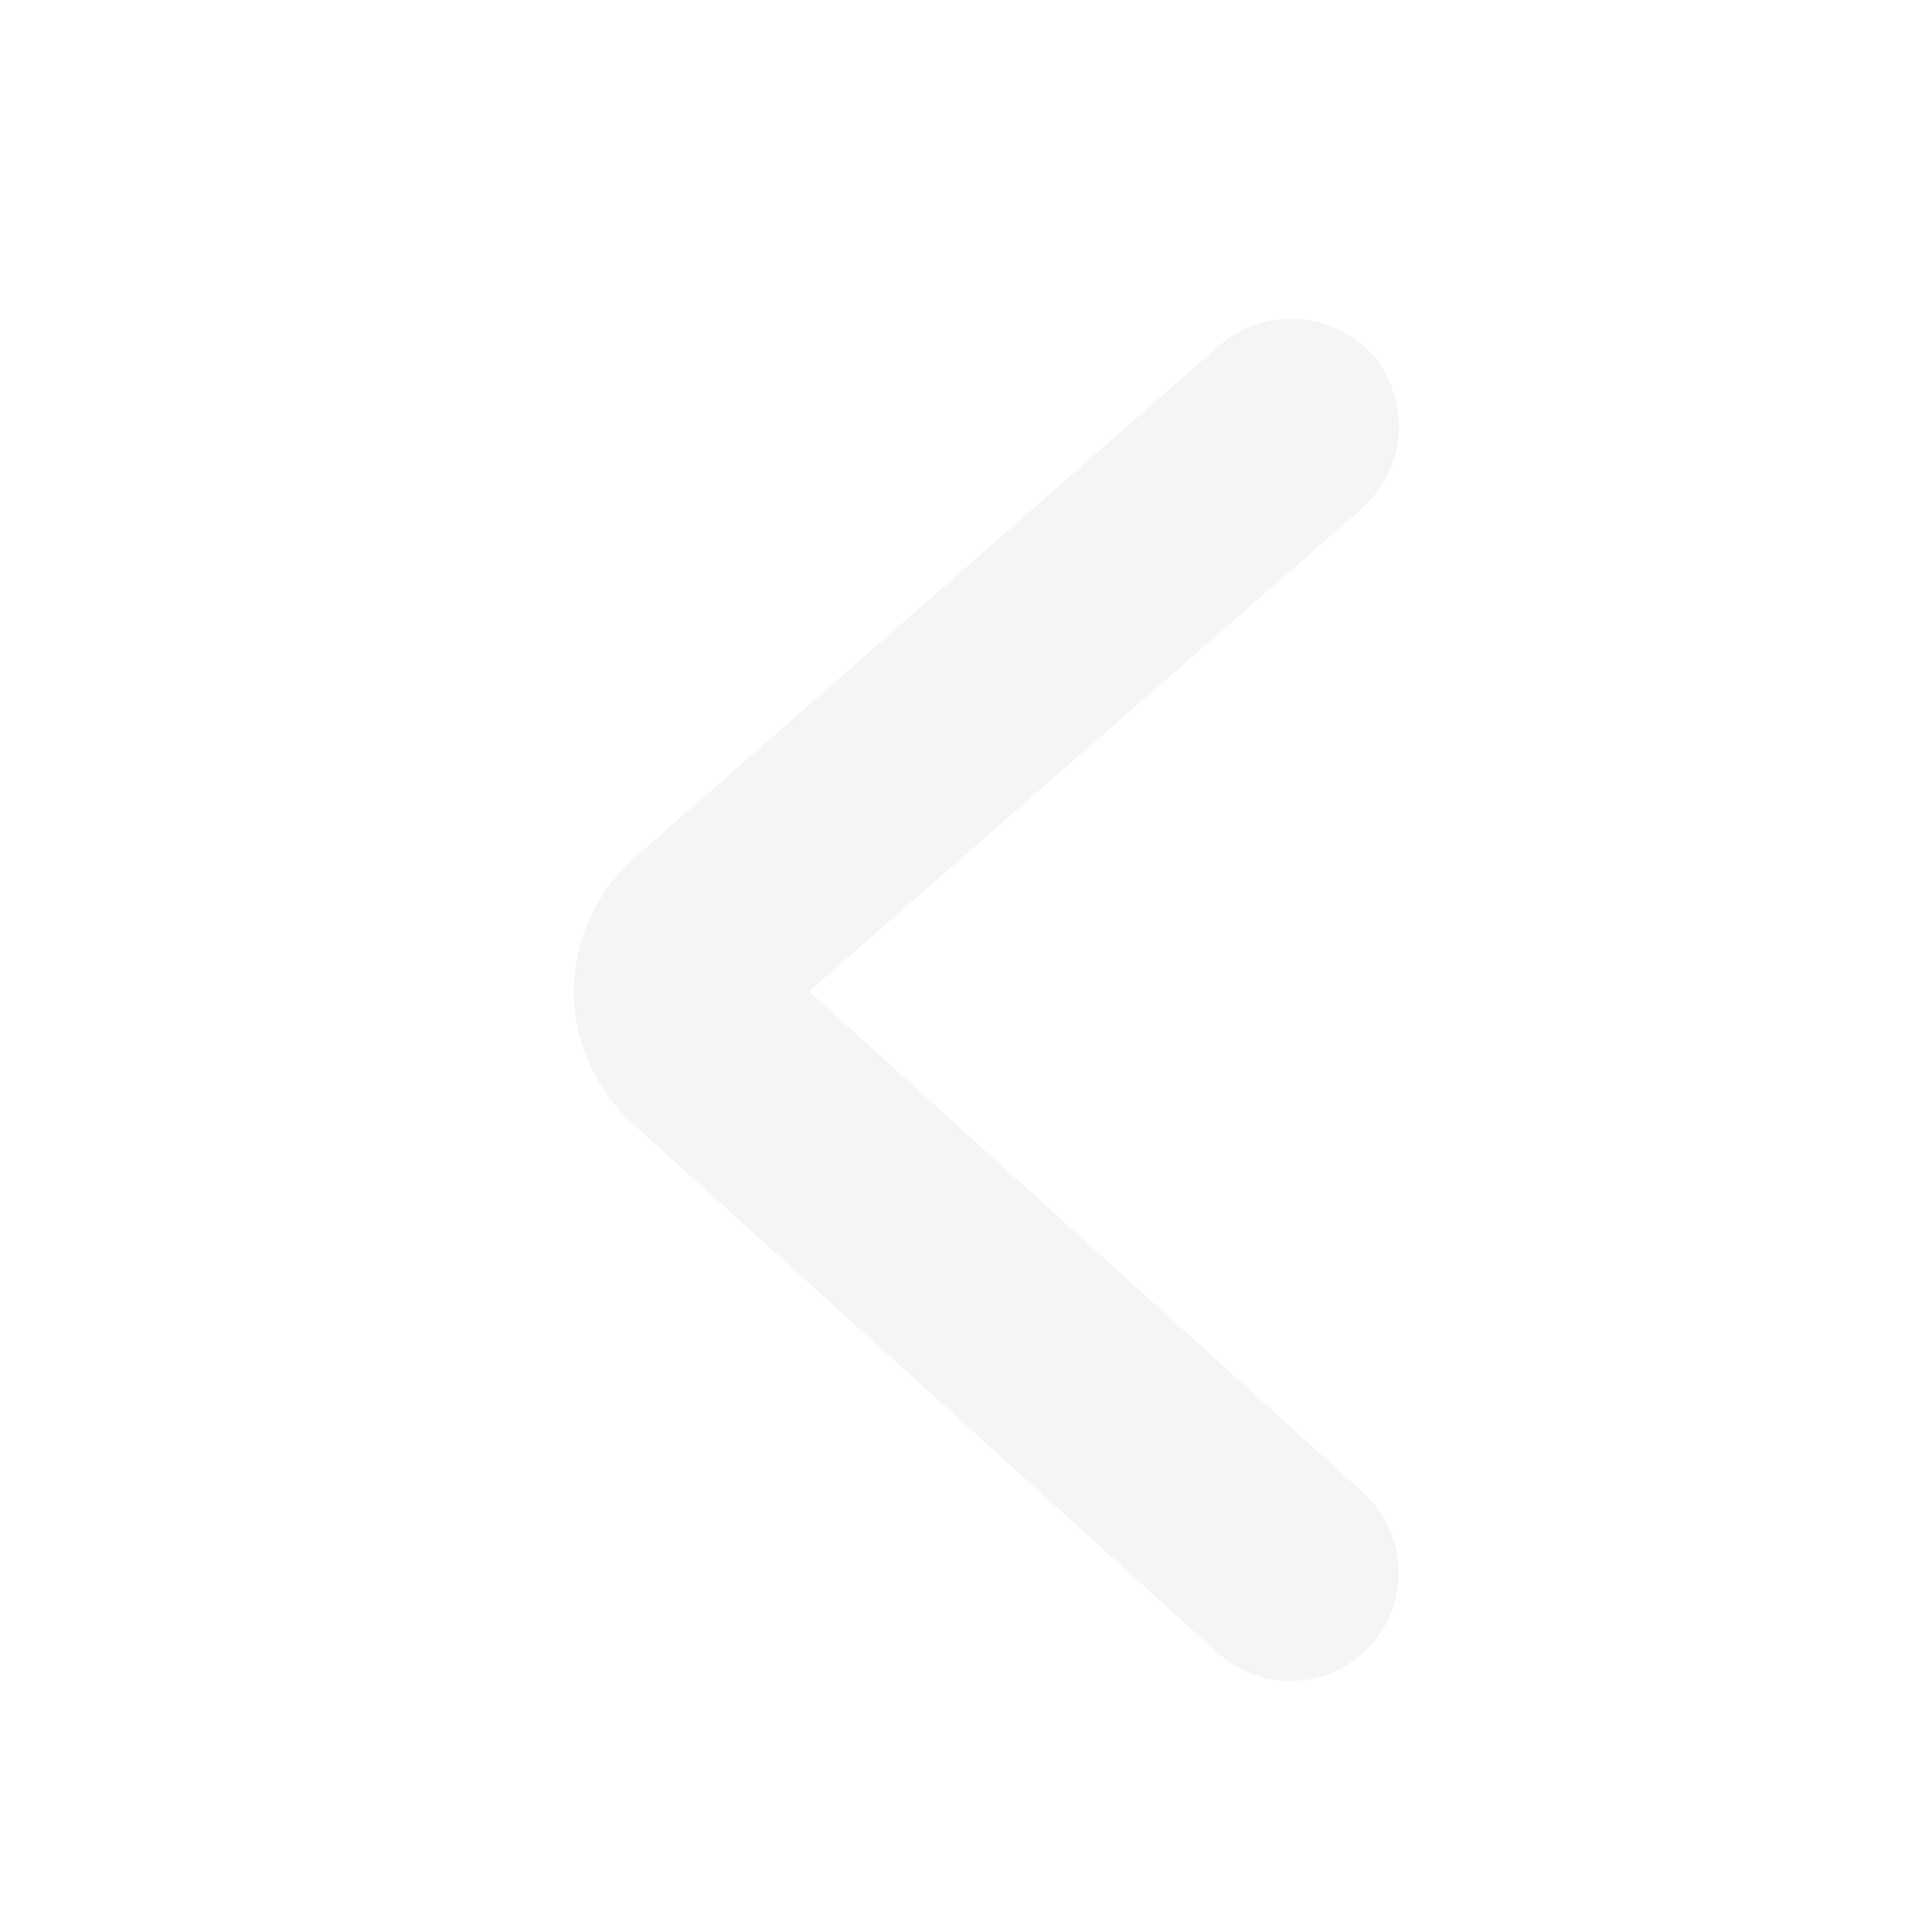
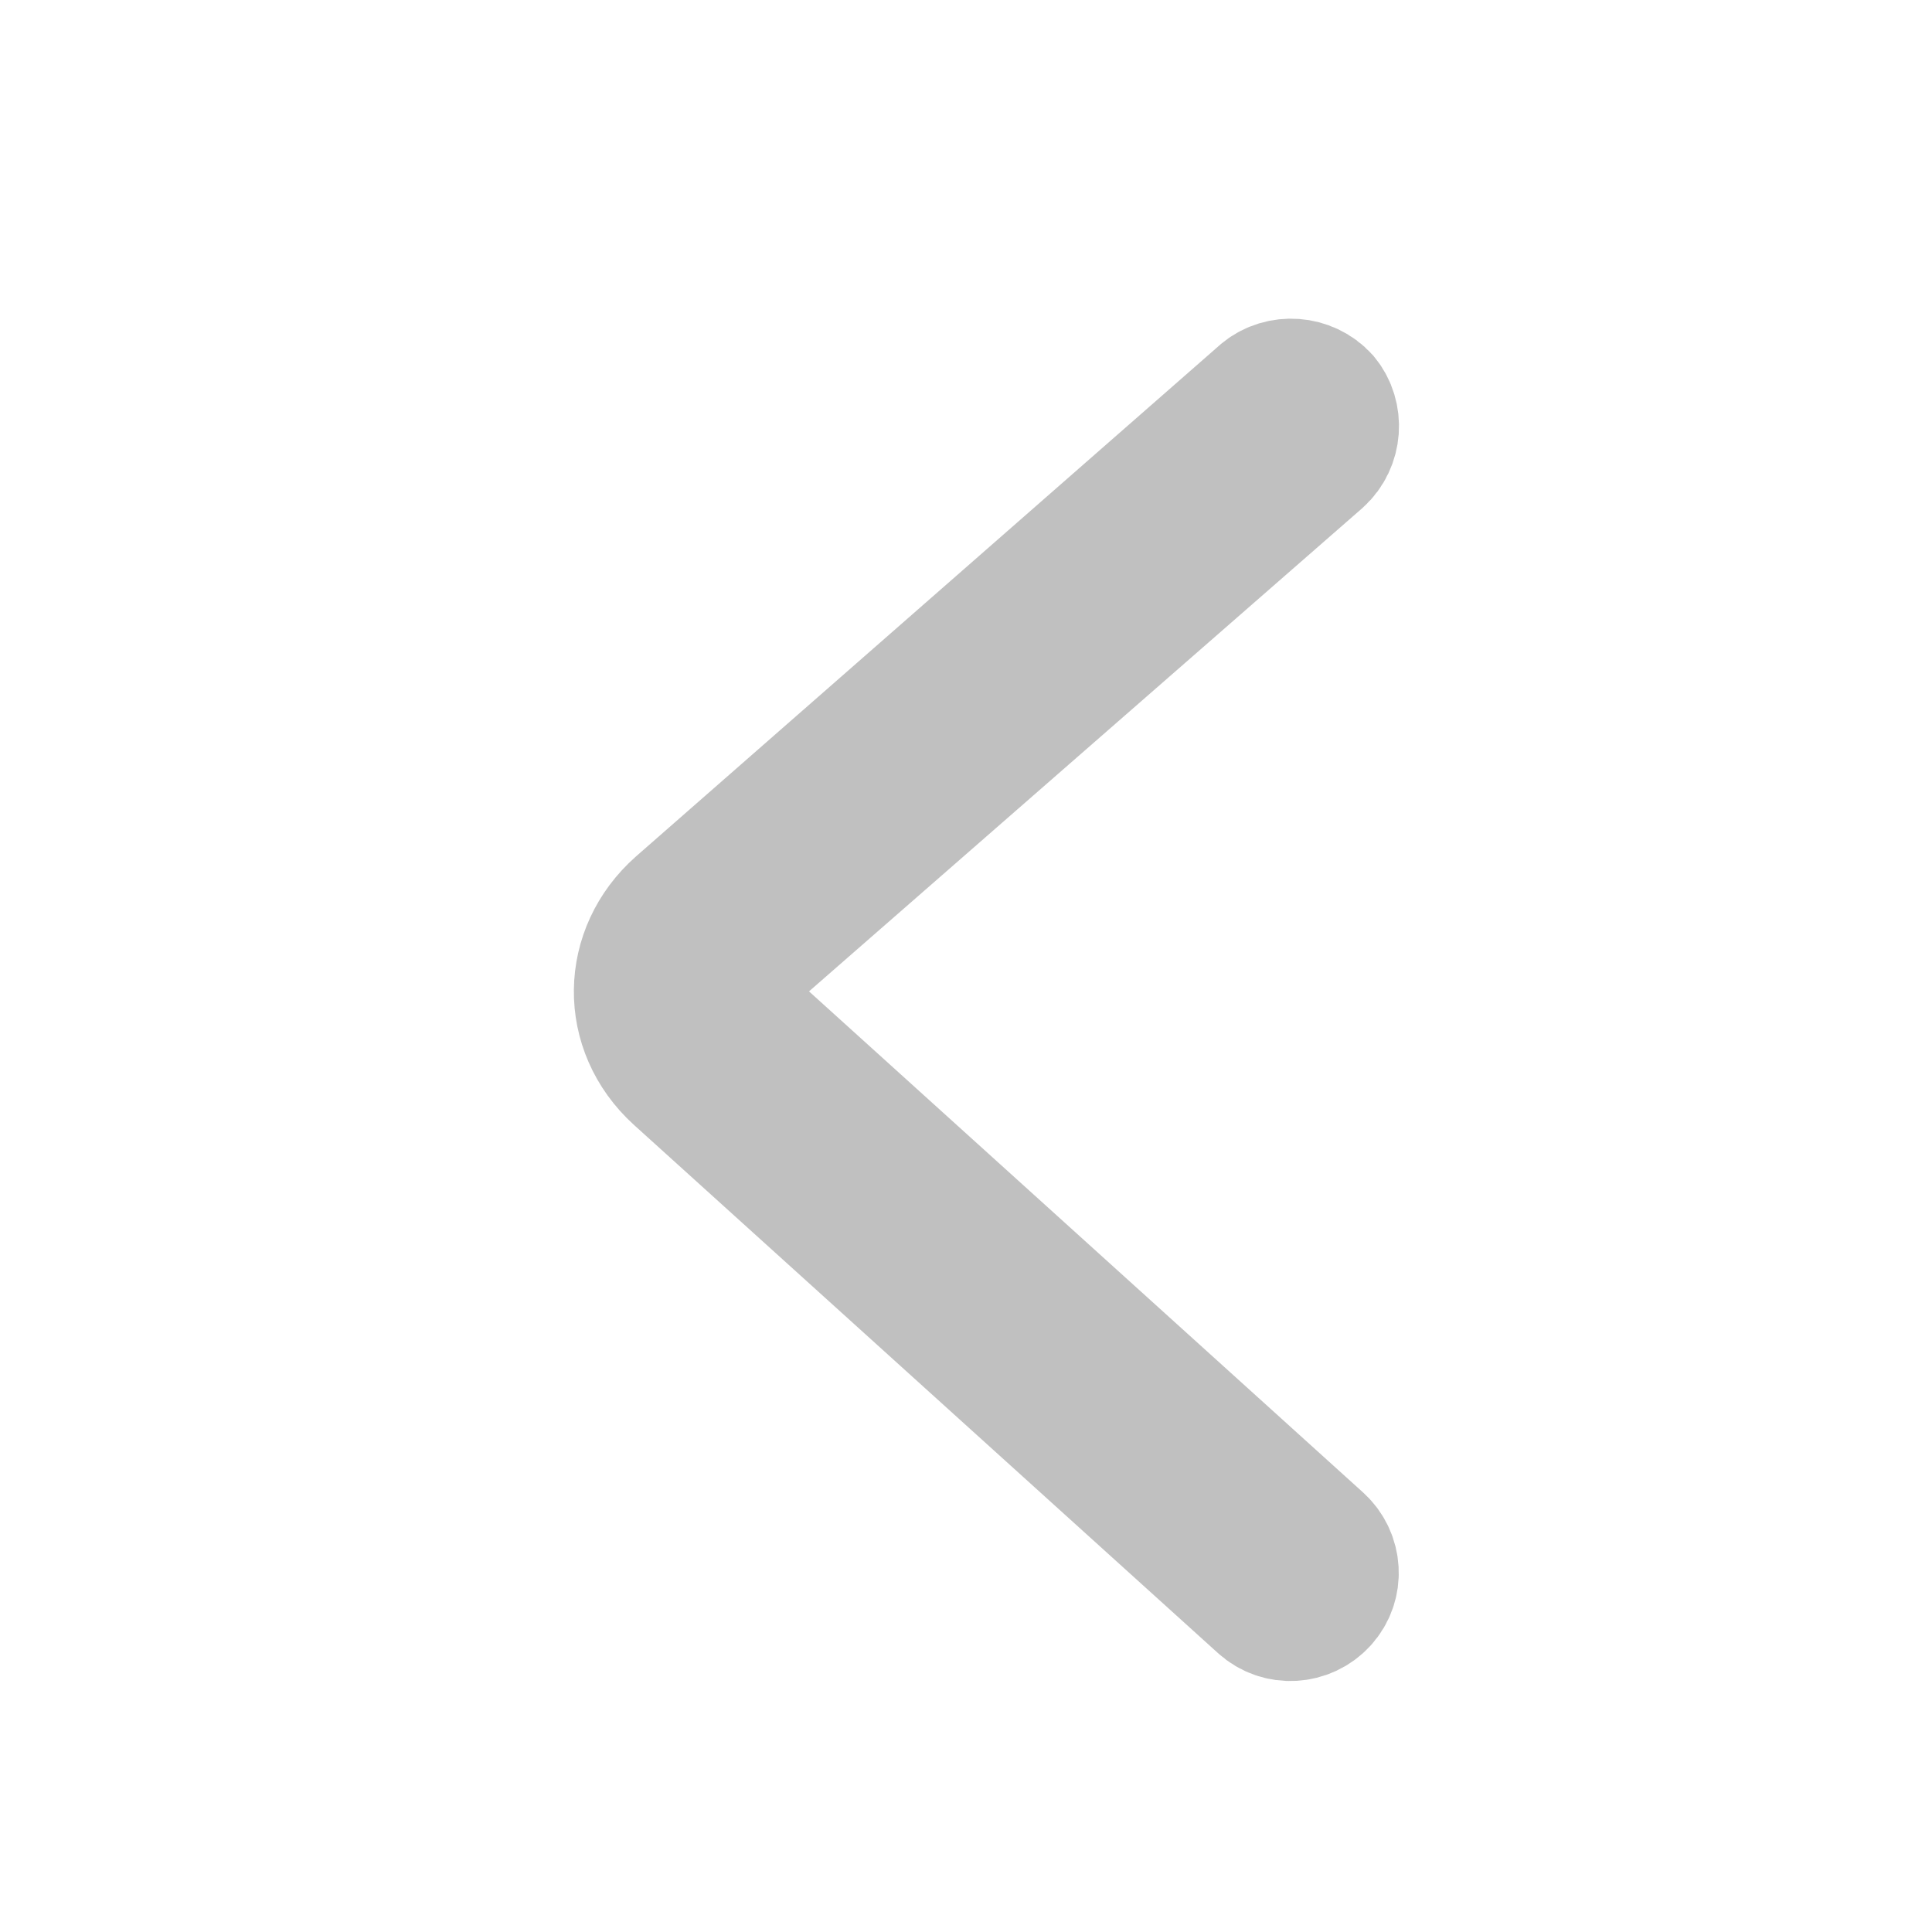
- <svg xmlns="http://www.w3.org/2000/svg" width="30px" height="30px" viewBox="0 0 1024.00 1024.00" fill="#f5f5f5" class="icon" version="1.1" stroke="#f5f5f5" stroke-width="71.68">
+ <svg xmlns="http://www.w3.org/2000/svg" width="30px" height="30px" viewBox="0 0 1024.00 1024.00" fill="#c0c0c0" class="icon" version="1.1" stroke="#c0c0c0" stroke-width="71.68">
  <g id="SVGRepo_bgCarrier" stroke-width="0" />
  <g id="SVGRepo_tracerCarrier" stroke-linecap="round" stroke-linejoin="round" />
  <g id="SVGRepo_iconCarrier">
    <path d="M669.6 849.6c8.8 8 22.4 7.2 30.4-1.6s7.2-22.4-1.6-30.4l-309.6-280c-8-7.2-8-17.6 0-24.8l309.6-270.4c8.8-8 9.6-21.6 2.4-30.4-8-8.8-21.6-9.6-30.4-2.4L360.8 480.8c-27.2 24-28 64-0.8 88.8l309.6 280z" fill="" />
  </g>
</svg>
